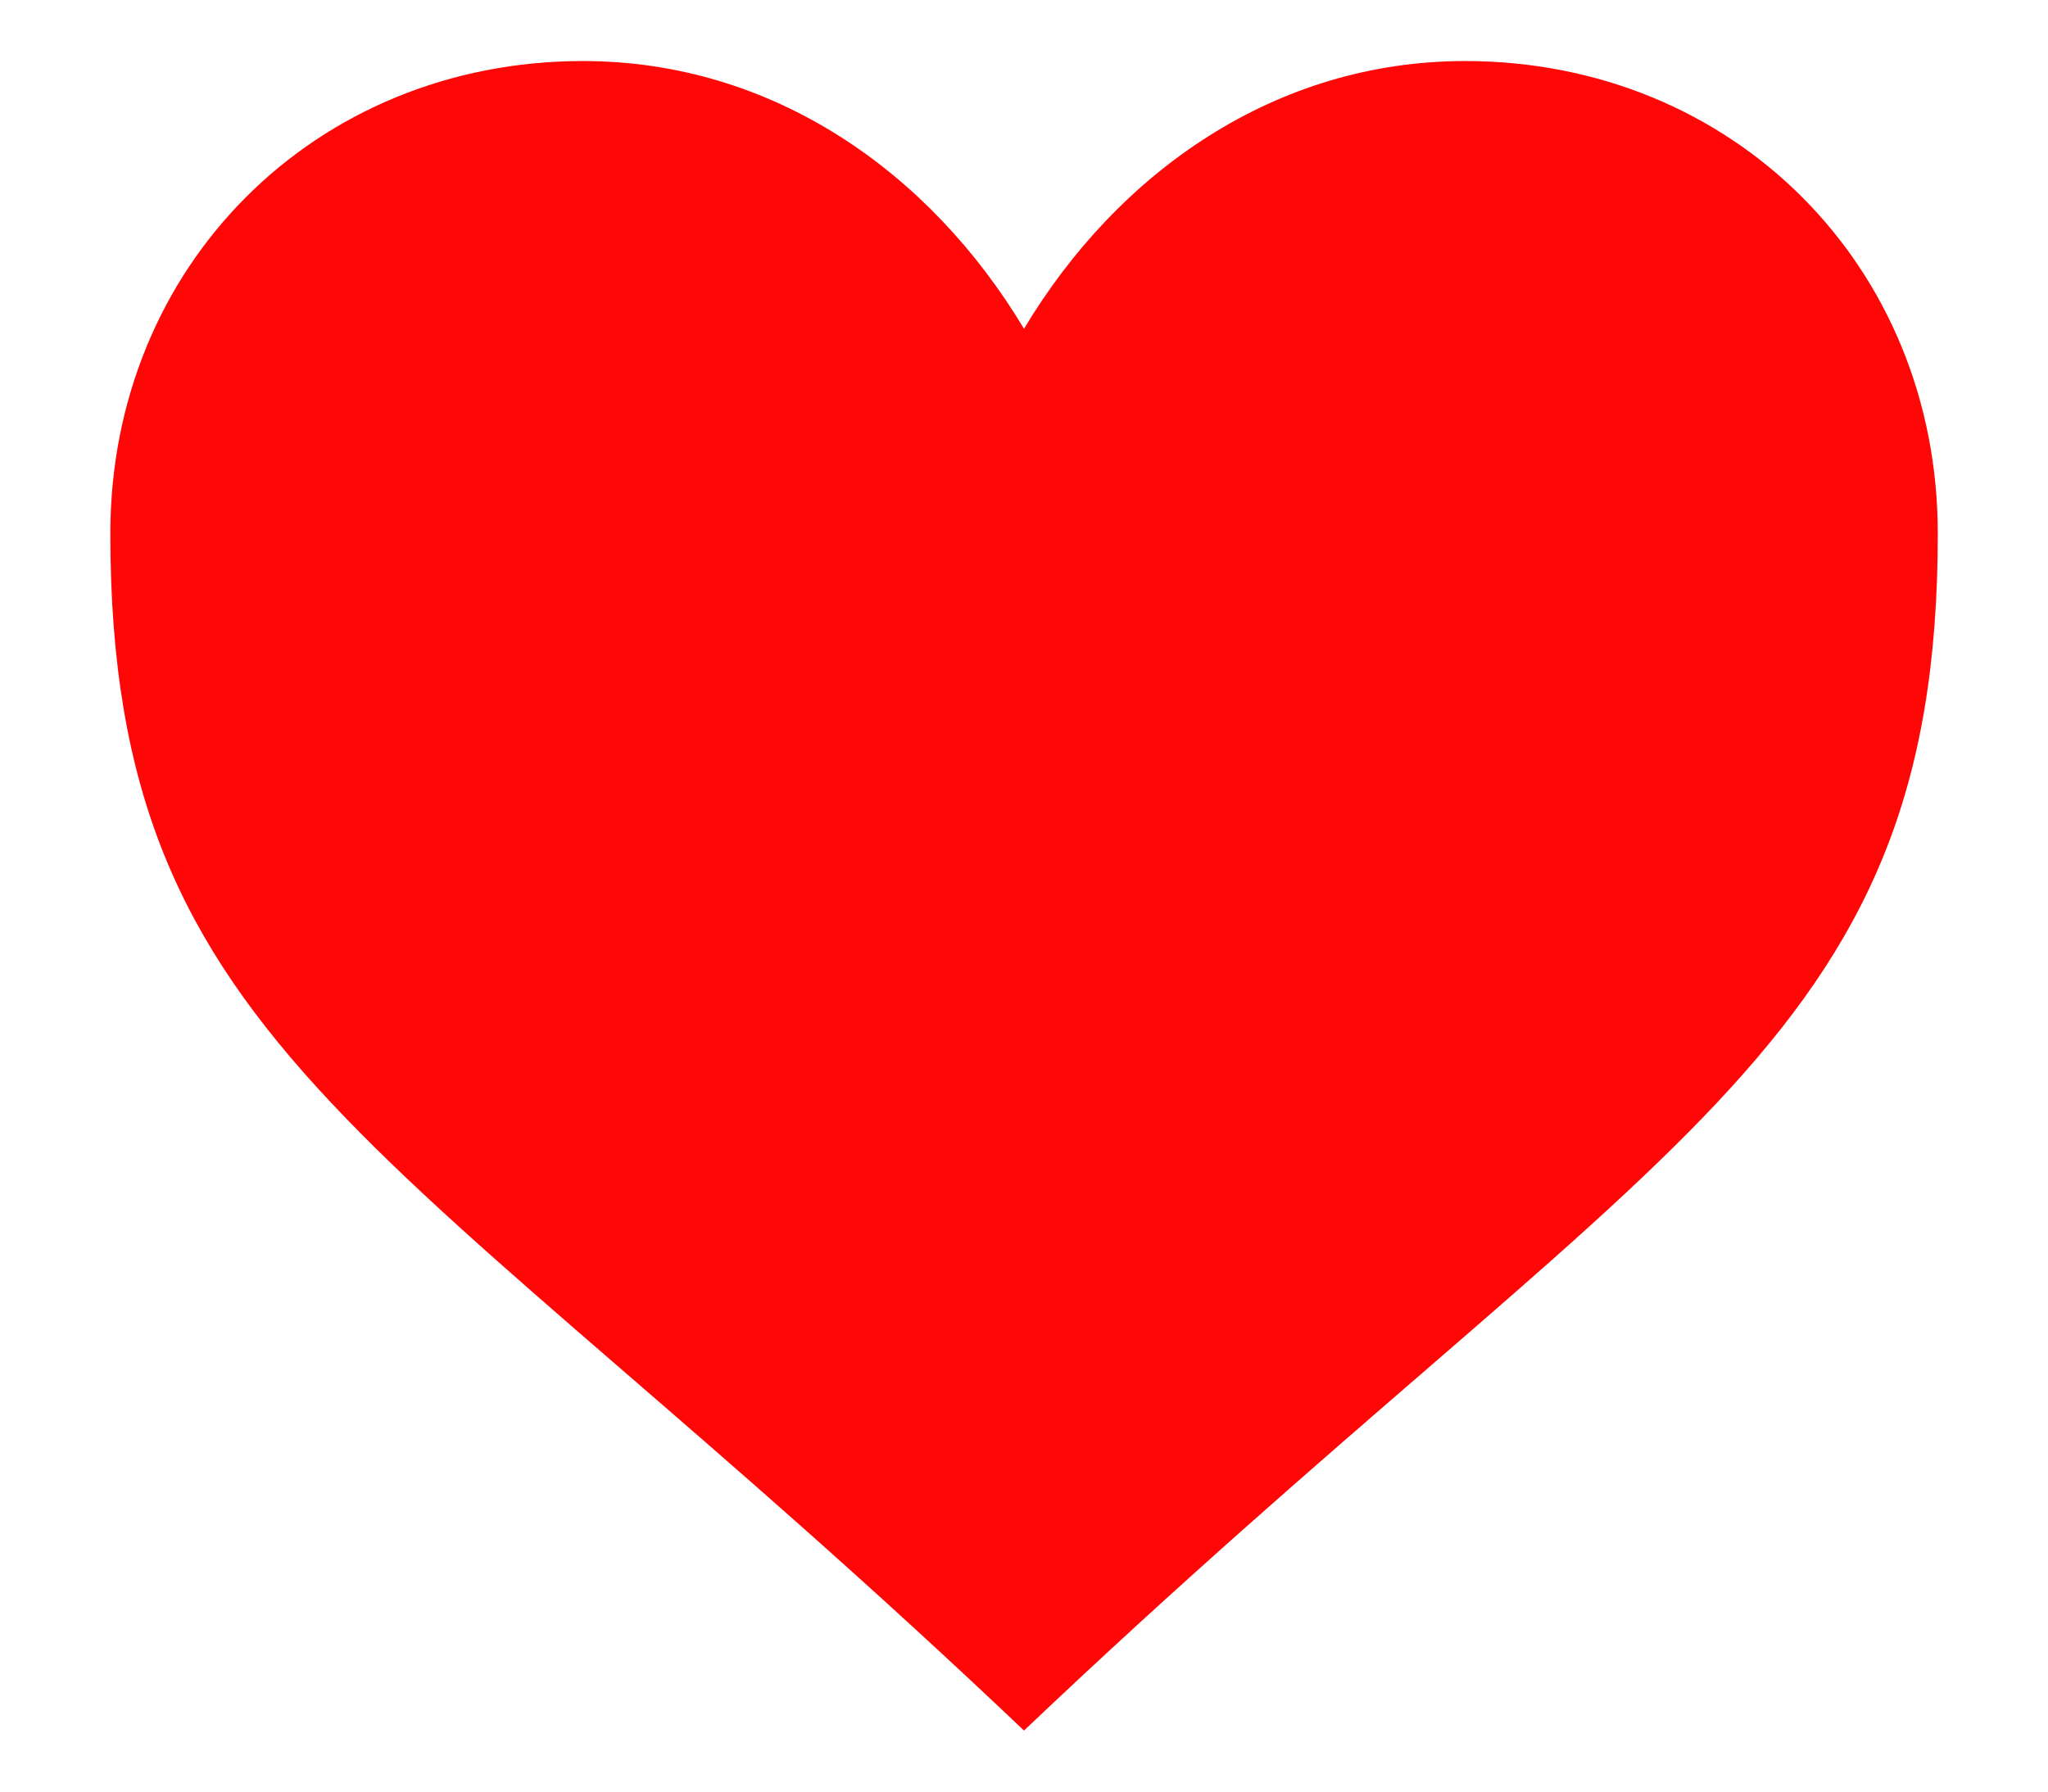
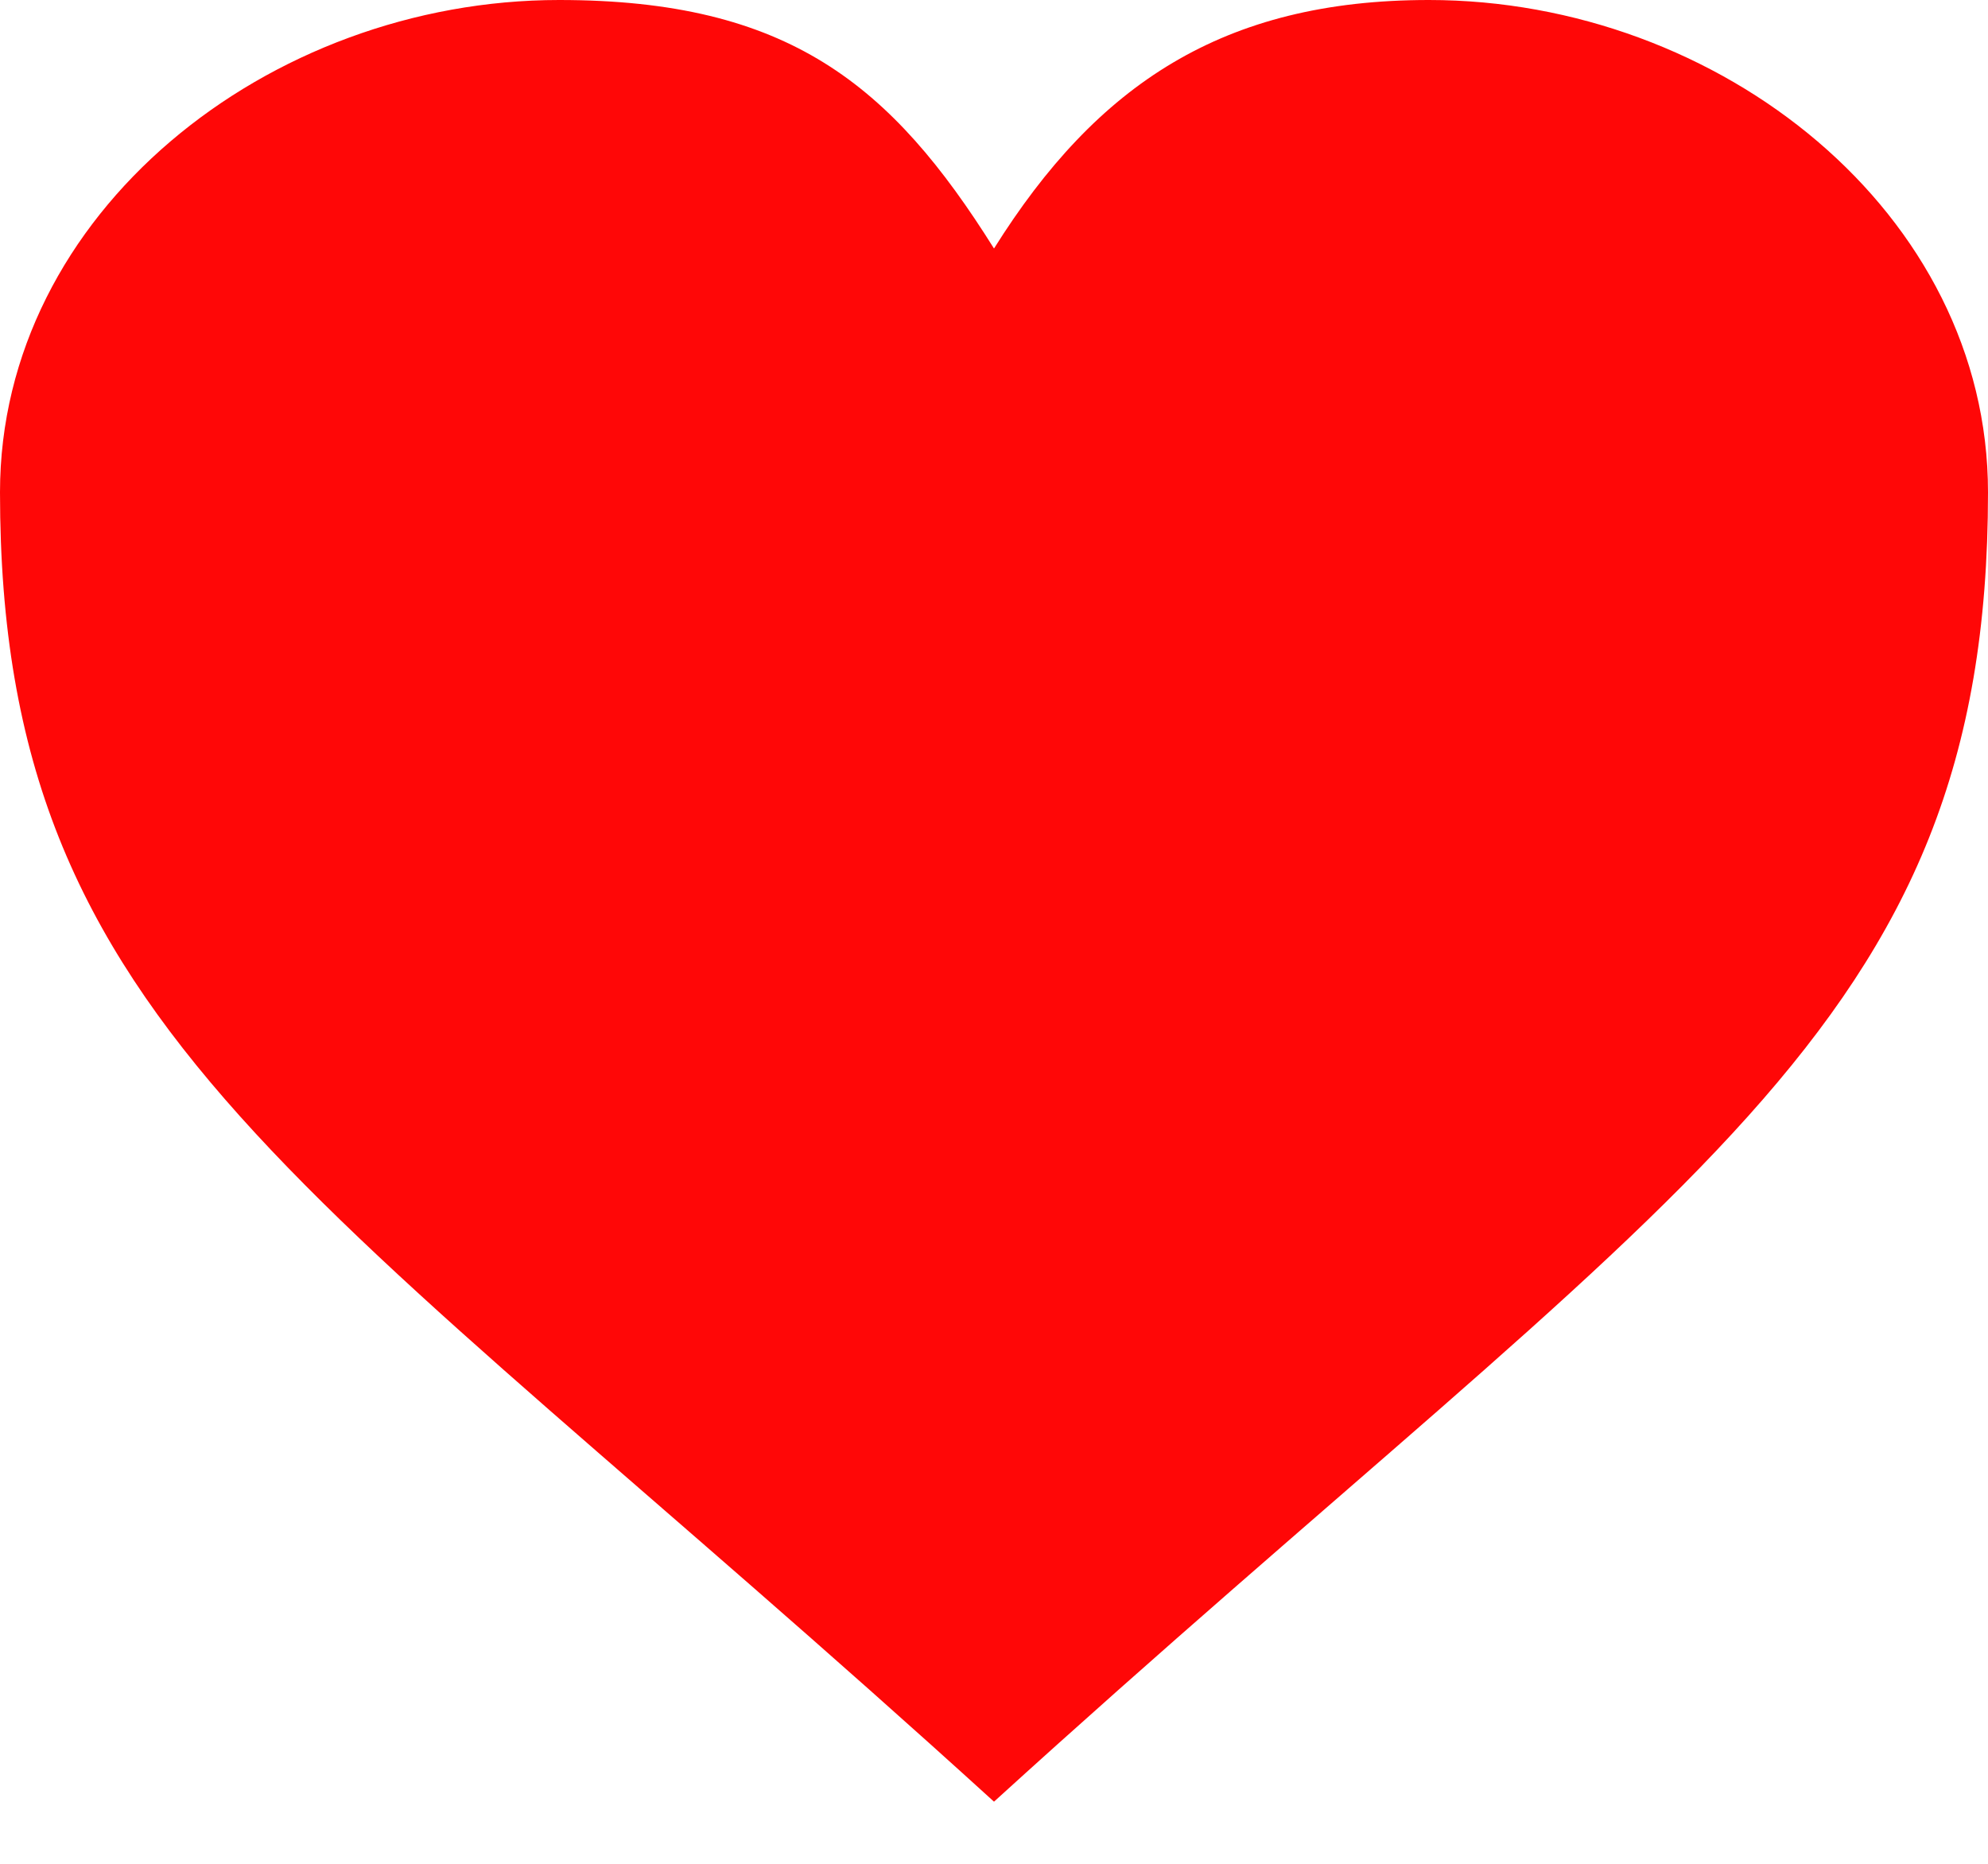
- <svg xmlns="http://www.w3.org/2000/svg" width="16" height="14" viewBox="0 0 16 14" fill="none">
-   <path d="M8 2.569C7.262 1.338 6.031 0.477 4.554 0.477C2.462 0.477 0.862 2.077 0.862 4.169C0.862 8.23 3.077 8.846 8 13.523C12.923 8.846 15.139 8.23 15.139 4.169C15.139 2.077 13.539 0.477 11.446 0.477C9.969 0.477 8.738 1.338 8 2.569Z" fill="#FF0707" />
+ <svg xmlns="http://www.w3.org/2000/svg" width="16" height="15" viewBox="0 0 16 15" fill="none">
+   <path d="M8 2C7.172 0.679 6.344 -2.38956e-08 4.5 0C2.155 0 0 1.717 0 3.962C0 8.321 2.483 9.481 8 14.5C13.517 9.481 16 8.321 16 3.962C16 1.717 13.845 0 11.5 0C9.845 0 8.828 0.679 8 2Z" fill="#FF0707" />
</svg>
